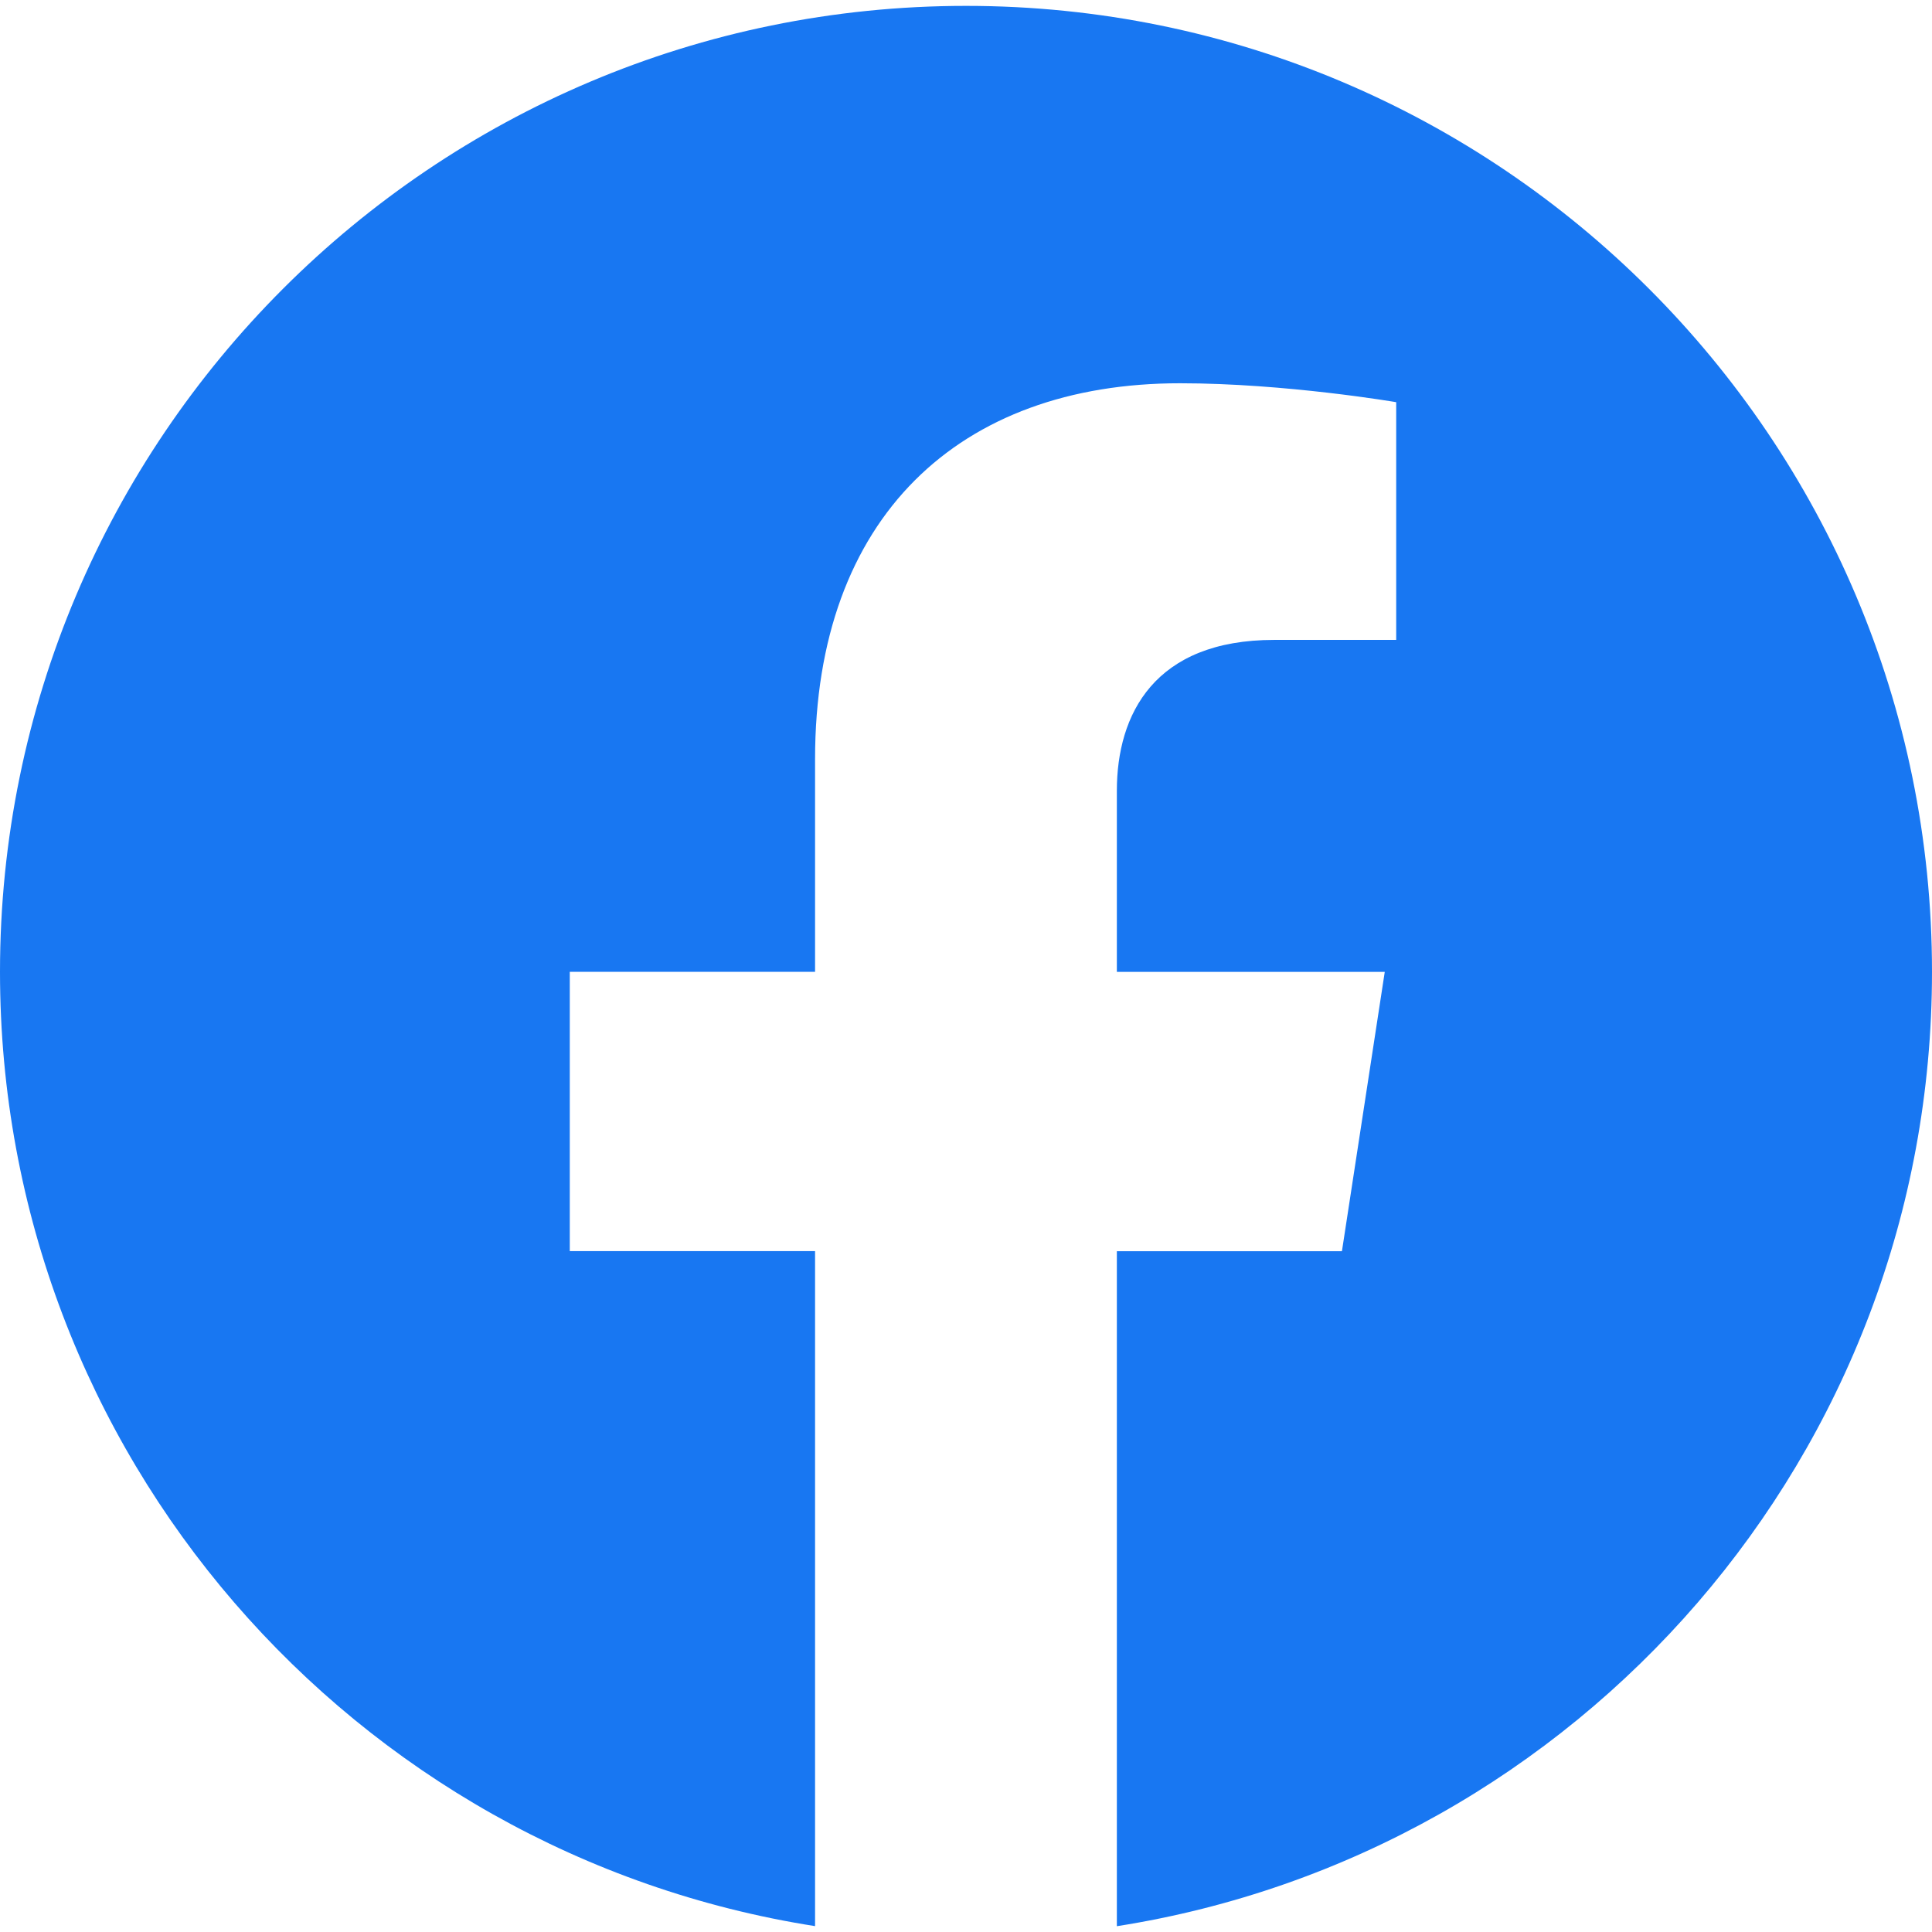
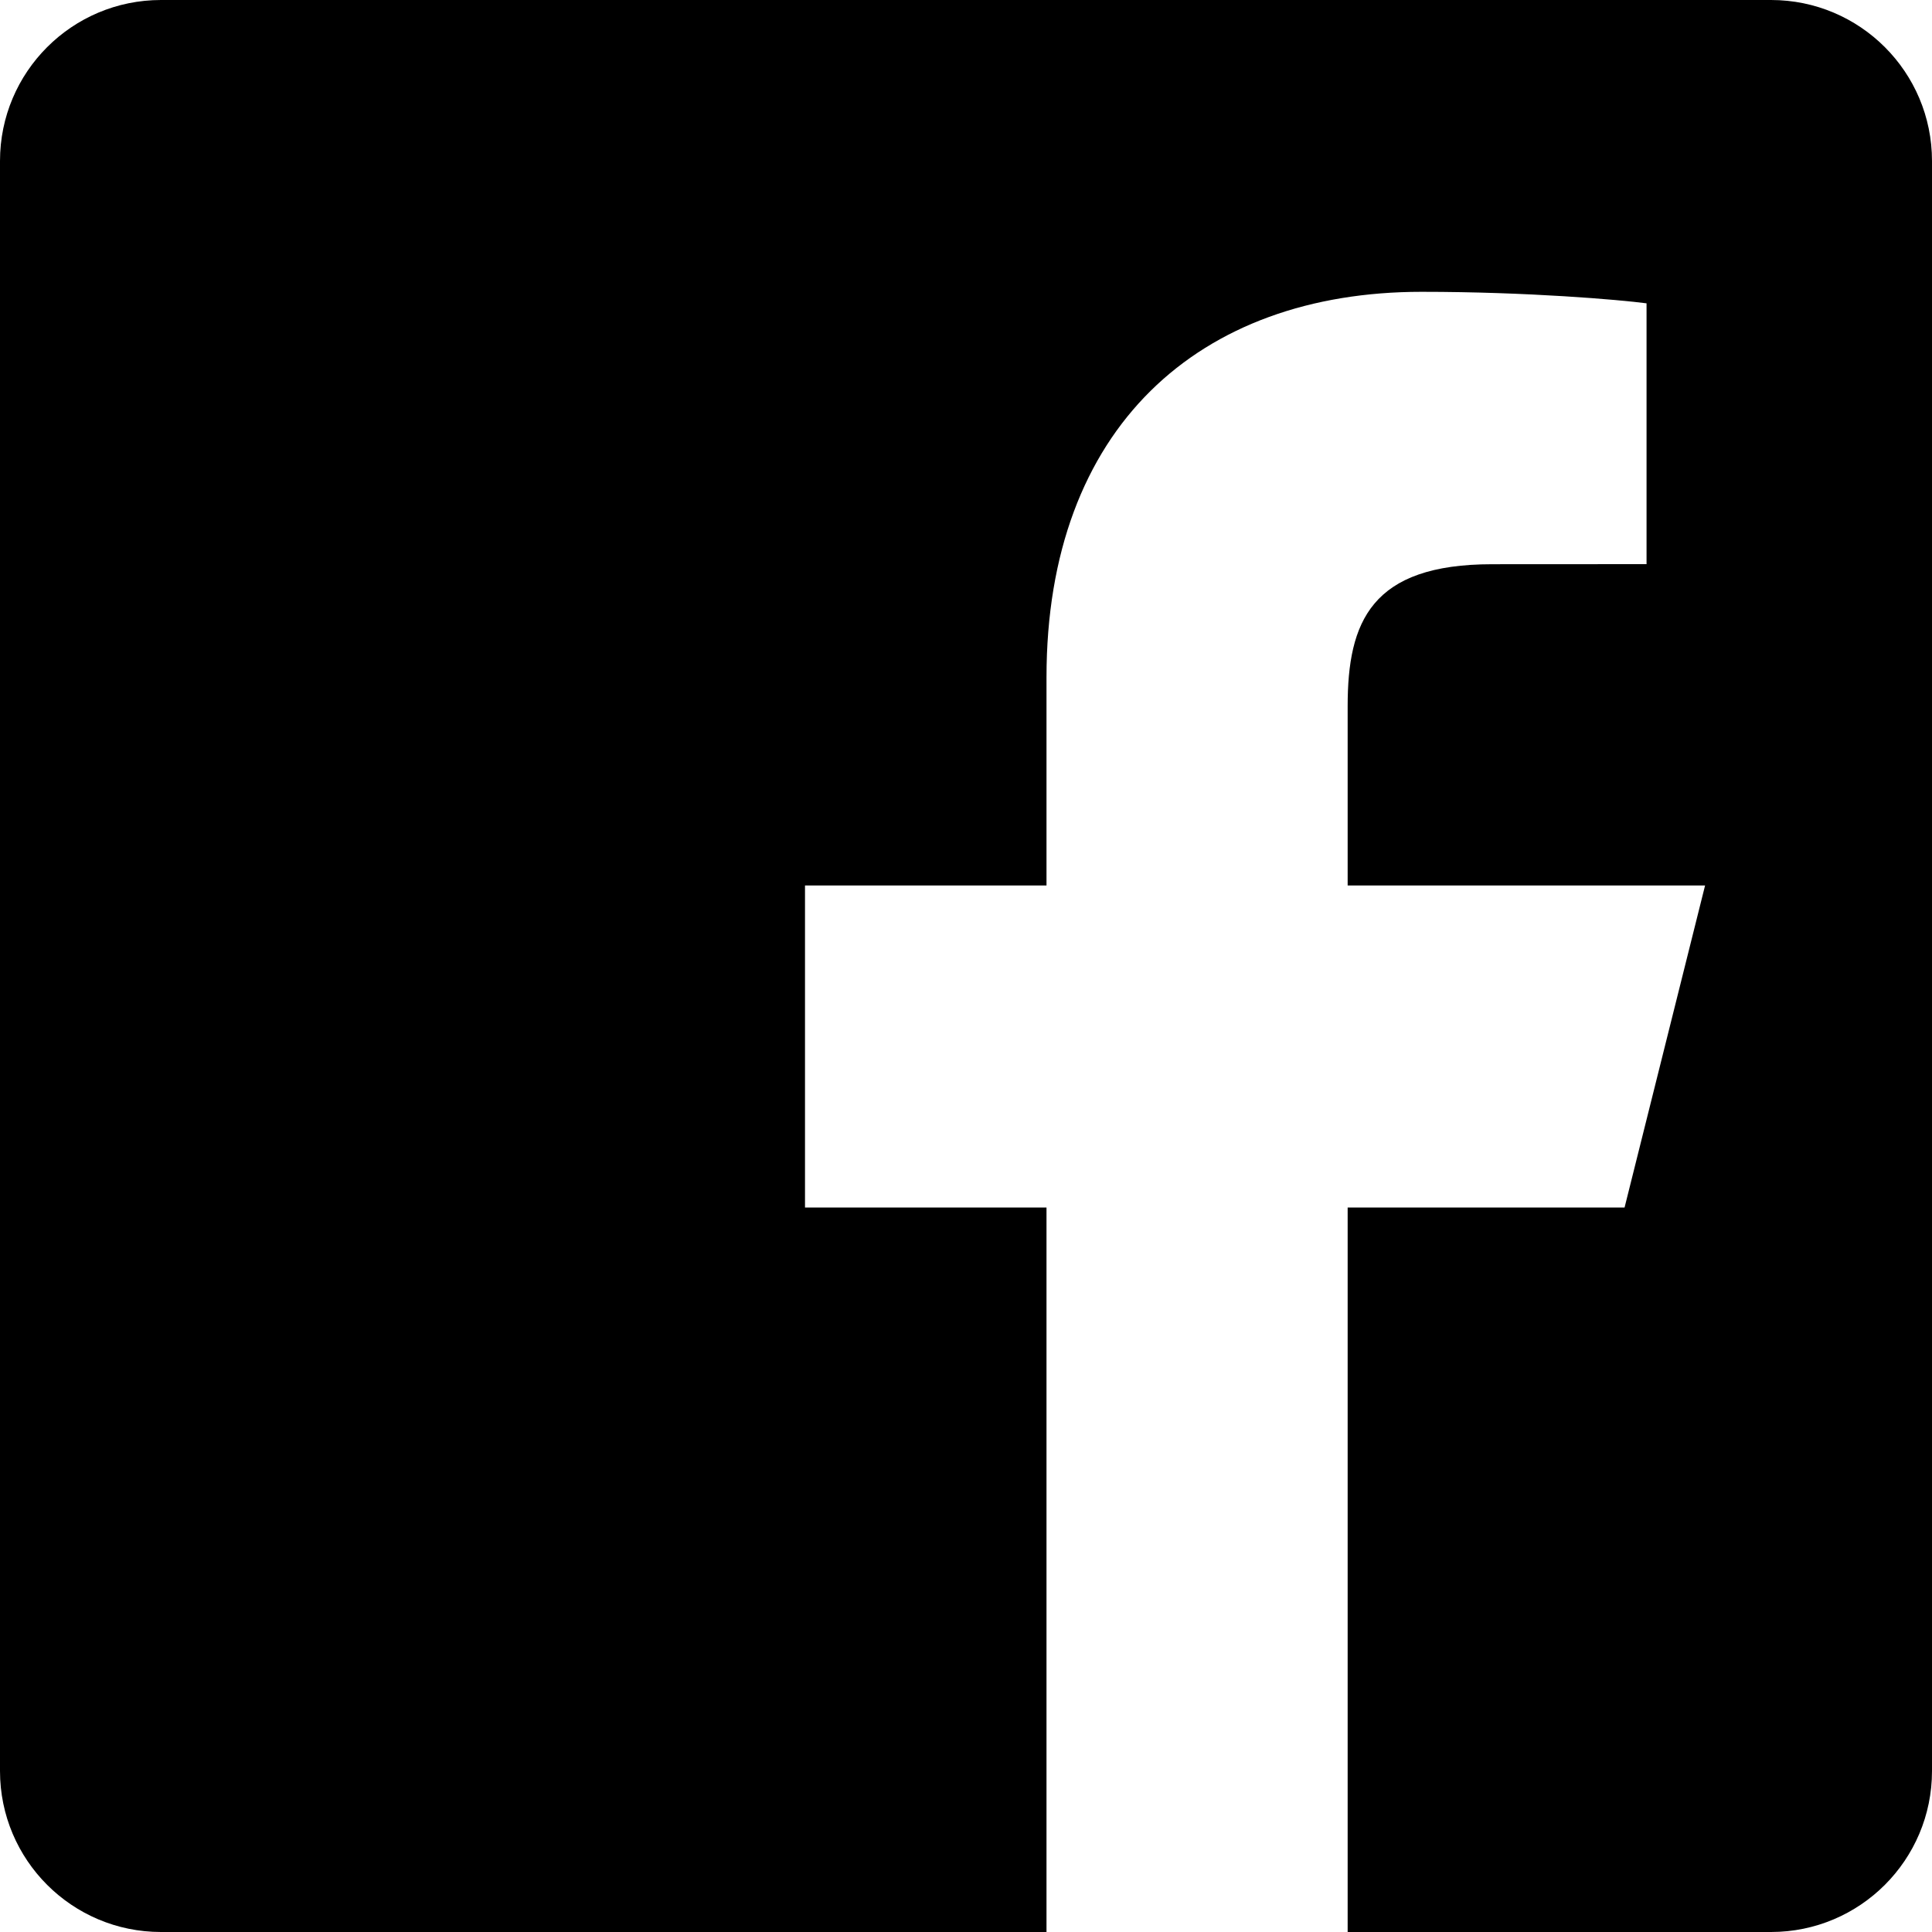
- <svg xmlns="http://www.w3.org/2000/svg" role="img" viewBox="0 0 24 24">
-   <path fill="#1877F2" d="M24 12.073c0-6.627-5.373-12-12-12s-12 5.373-12 12c0 5.99 4.388 10.954 10.125 11.854v-8.385H7.078v-3.47h3.047V9.43c0-3.007 1.792-4.669 4.533-4.669 1.312 0 2.686.235 2.686.235v2.953H15.83c-1.491 0-1.956.925-1.956 1.874v2.25h3.328l-.532 3.47h-2.796v8.385C19.612 23.027 24 18.062 24 12.073z" />
+ <svg viewBox="0 0 24 24" fill="currentColor" className="h-5">
+   <path d="M22,0H2C0.895,0,0,0.895,0,2v20c0,1.105,0.895,2,2,2h11v-9h-3v-4h3V8.413c0-3.1,1.893-4.788,4.659-4.788 c1.325,0,2.463,0.099,2.795,0.143v3.24l-1.918,0.001c-1.504,0-1.795,0.715-1.795,1.763V11h4.44l-1,4h-3.44v9H22c1.105,0,2-0.895,2-2 V2C24,0.895,23.105,0,22,0z" />
</svg>
